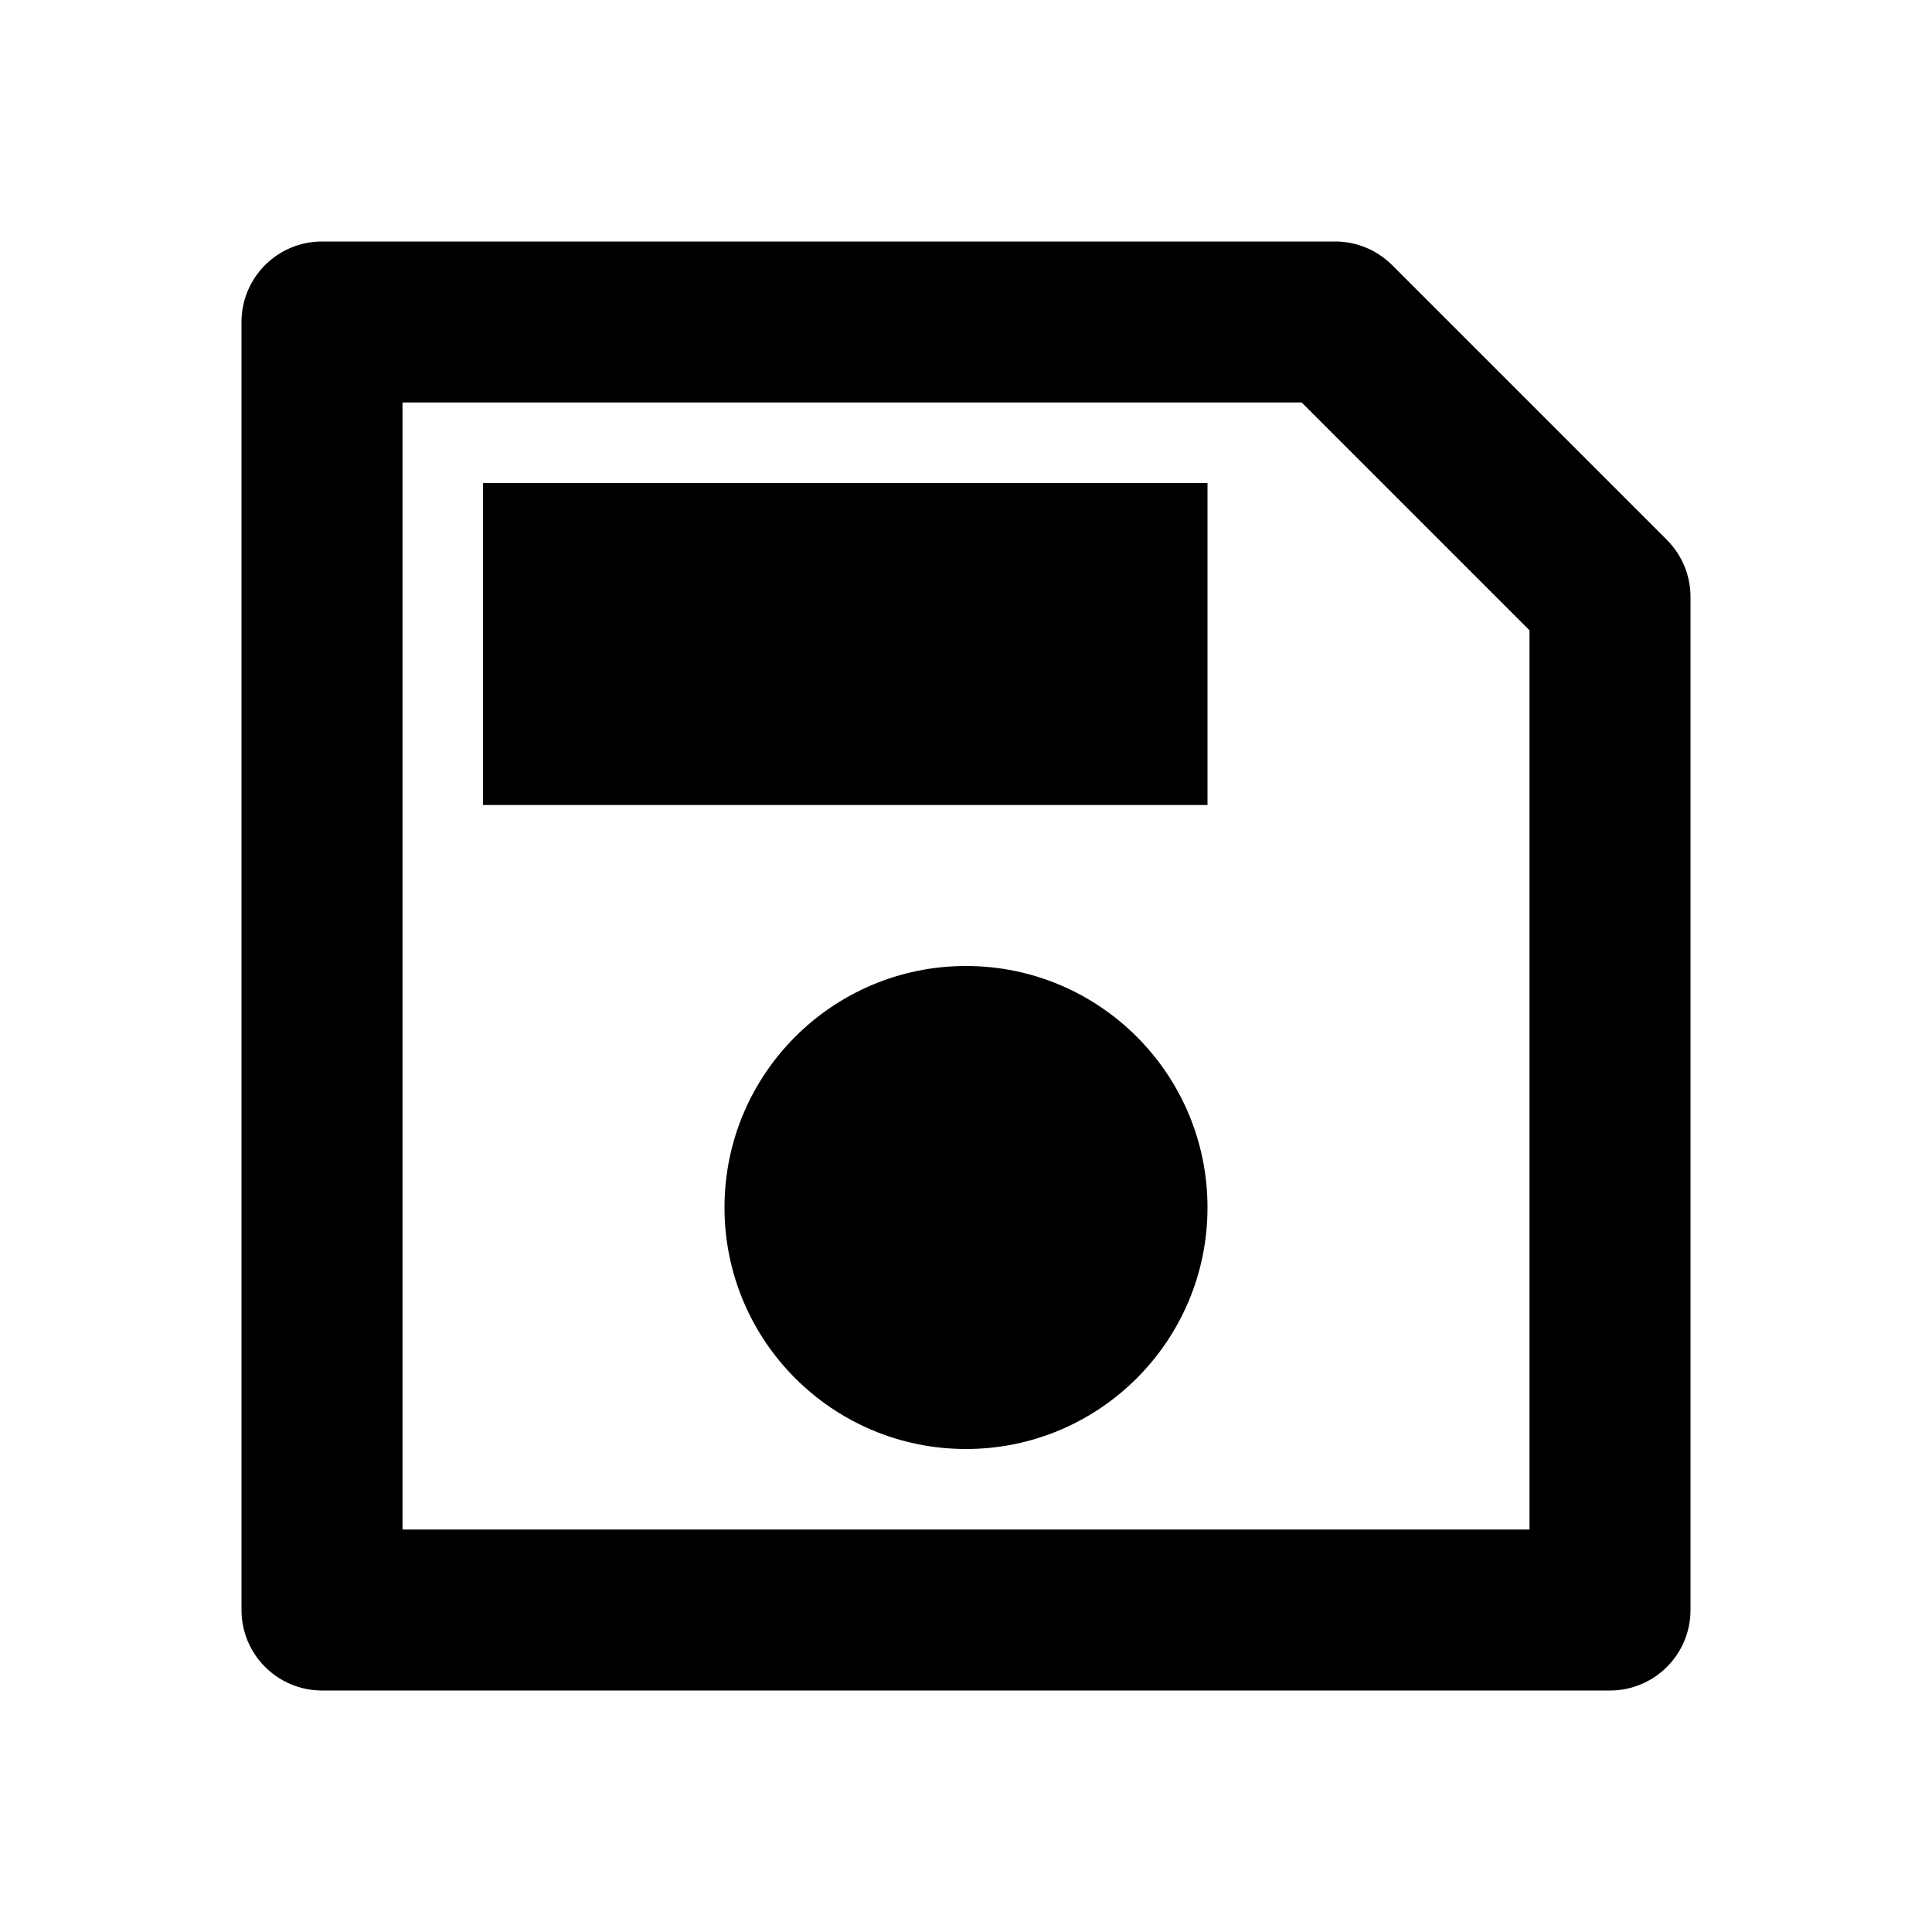
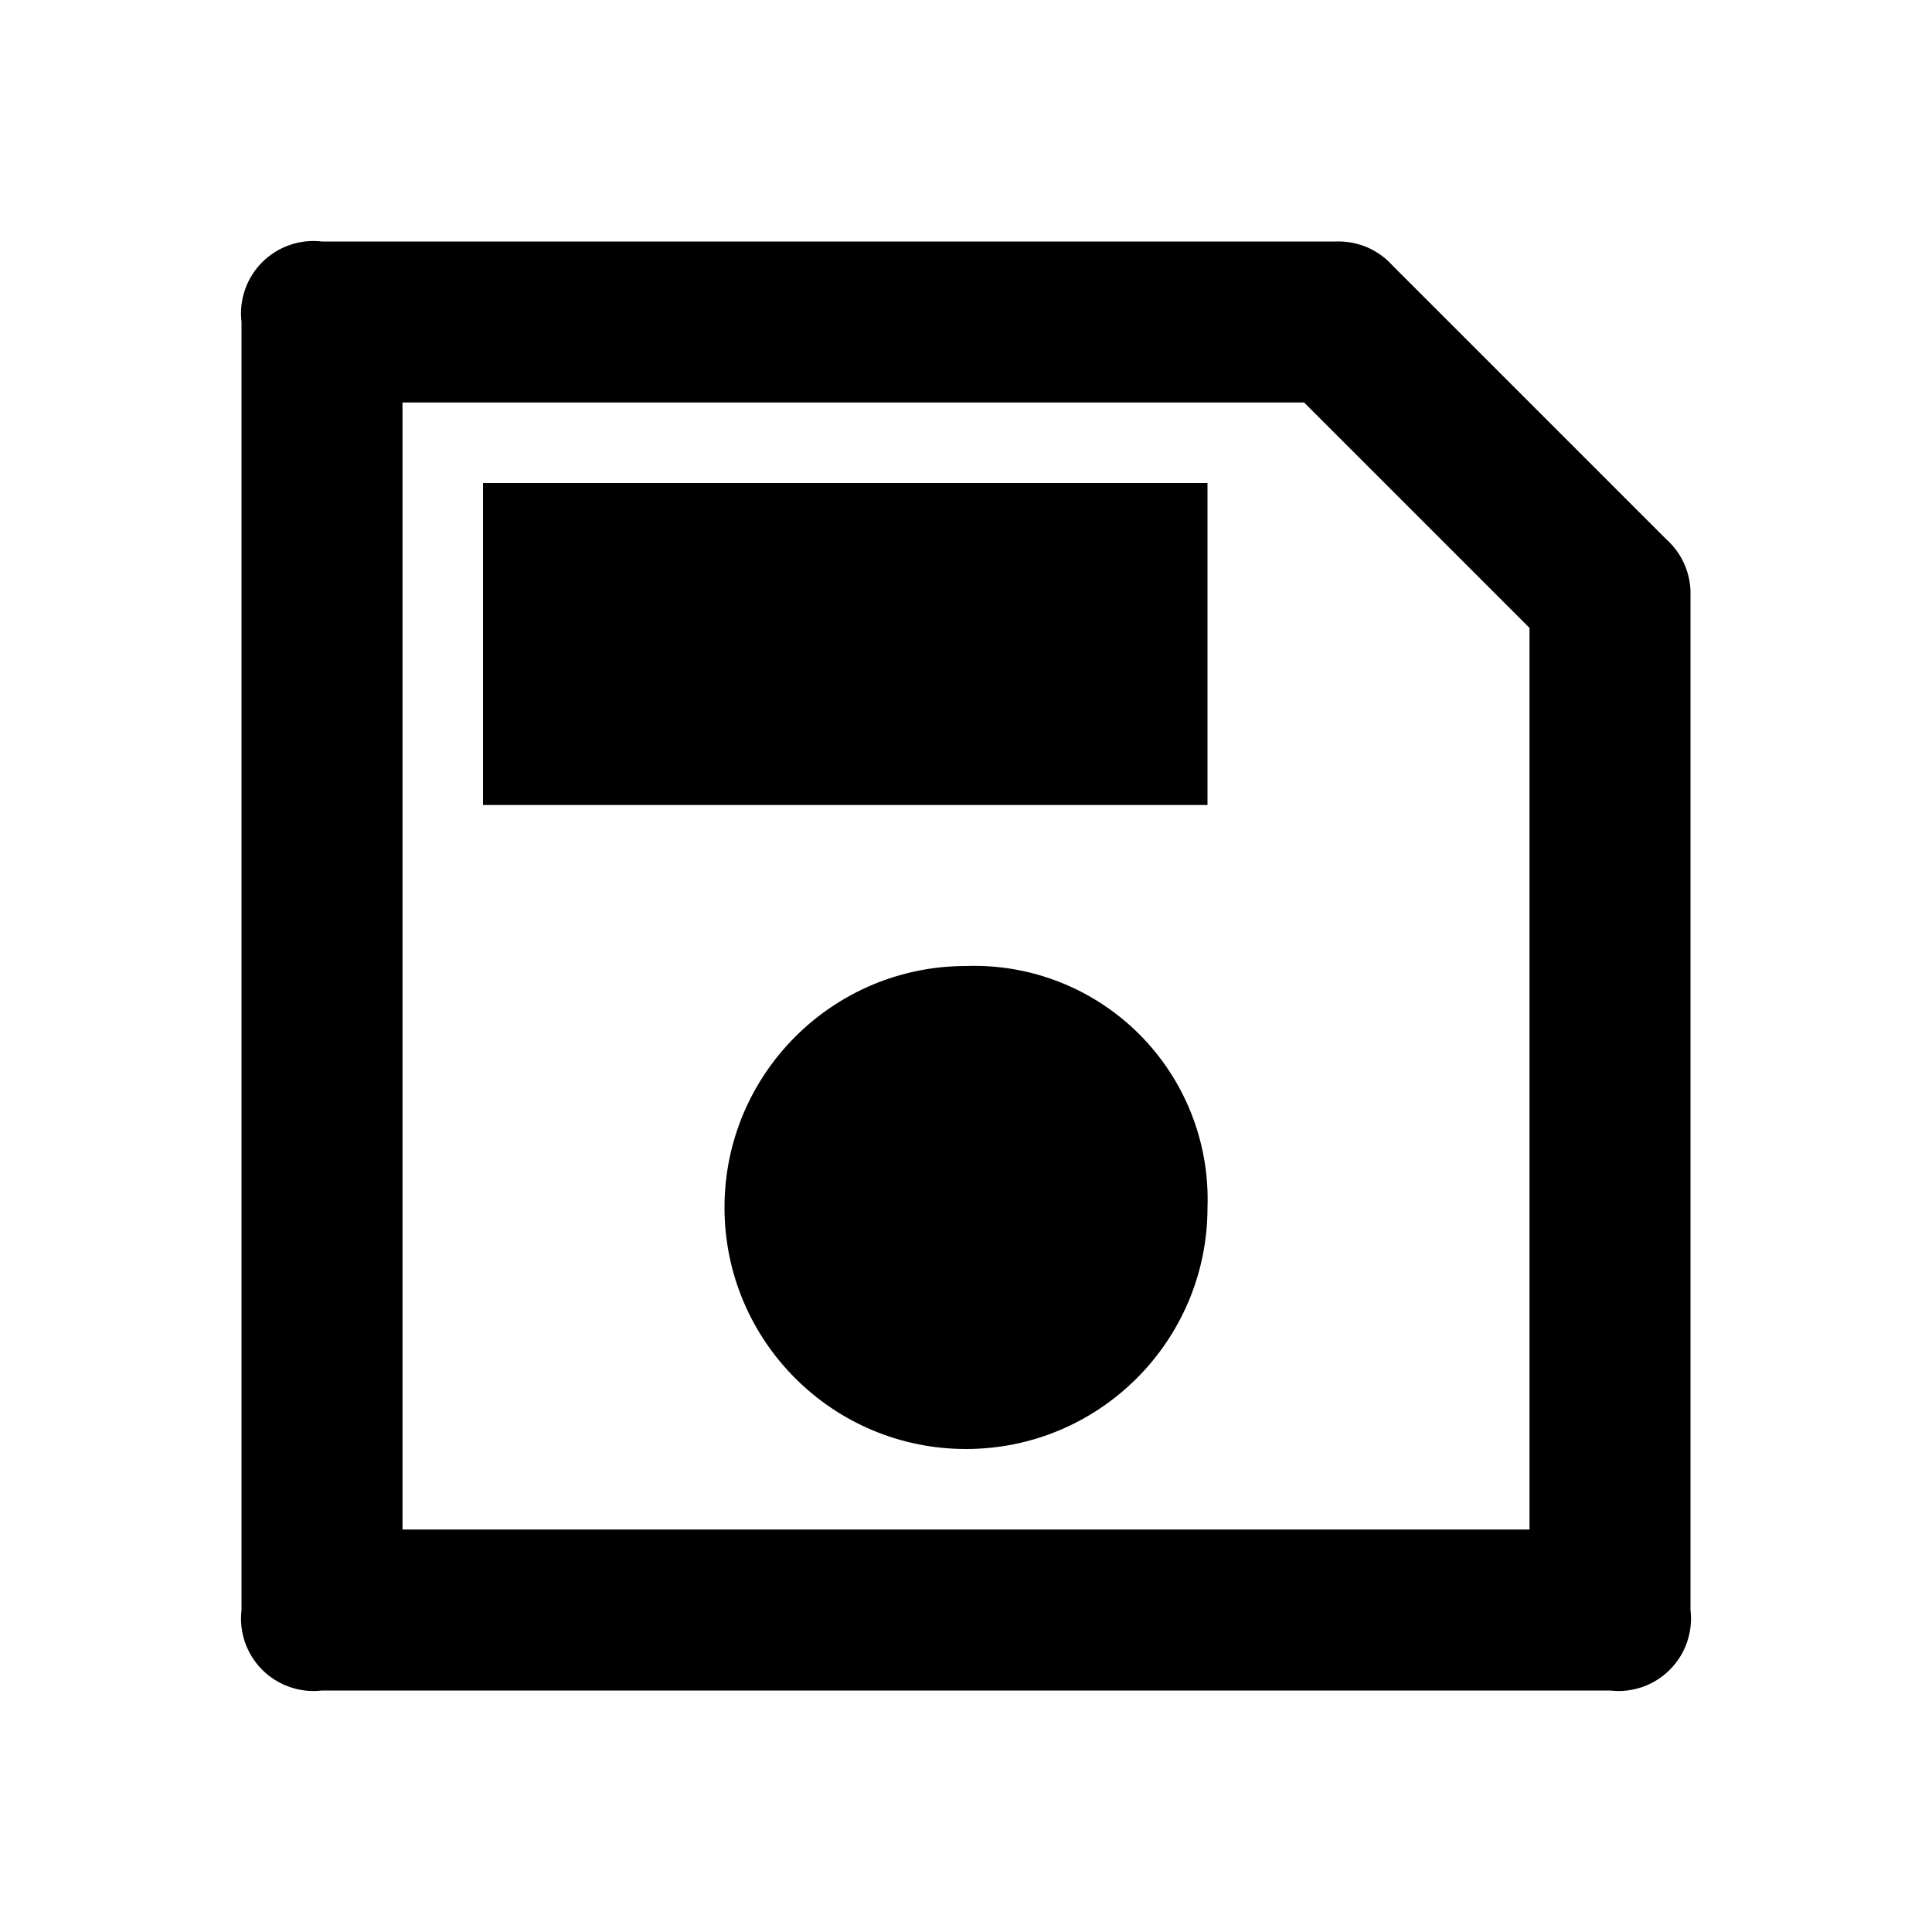
- <svg xmlns="http://www.w3.org/2000/svg" viewBox="0 0 24 24">
-   <path d="M17.29,3.29a1,1,0,0,0-.7-.29H4A1,1,0,0,0,3,4V20a1,1,0,0,0,1,1H20a1,1,0,0,0,1-1V7.41a1,1,0,0,0-.29-.7ZM19,19H5V5H16.17L19,7.83ZM6,6h9v4H6Zm9,9a3,3,0,1,1-3-3A3,3,0,0,1,15,15Z" />
+ <svg xmlns="http://www.w3.org/2000/svg" id="icon" viewBox="0 0 24 24">
+   <path id="element" d="M17.3,3.3a.9.9,0,0,0-.7-.3H4A.9.9,0,0,0,3,4V20a.9.9,0,0,0,1,1H20a.9.9,0,0,0,1-1V7.4a.9.9,0,0,0-.3-.7ZM19,19H5V5H16.2L19,7.8ZM6,6h9v4H6Zm9,9a3,3,0,1,1-3-3A2.9,2.9,0,0,1,15,15Z" />
</svg>
